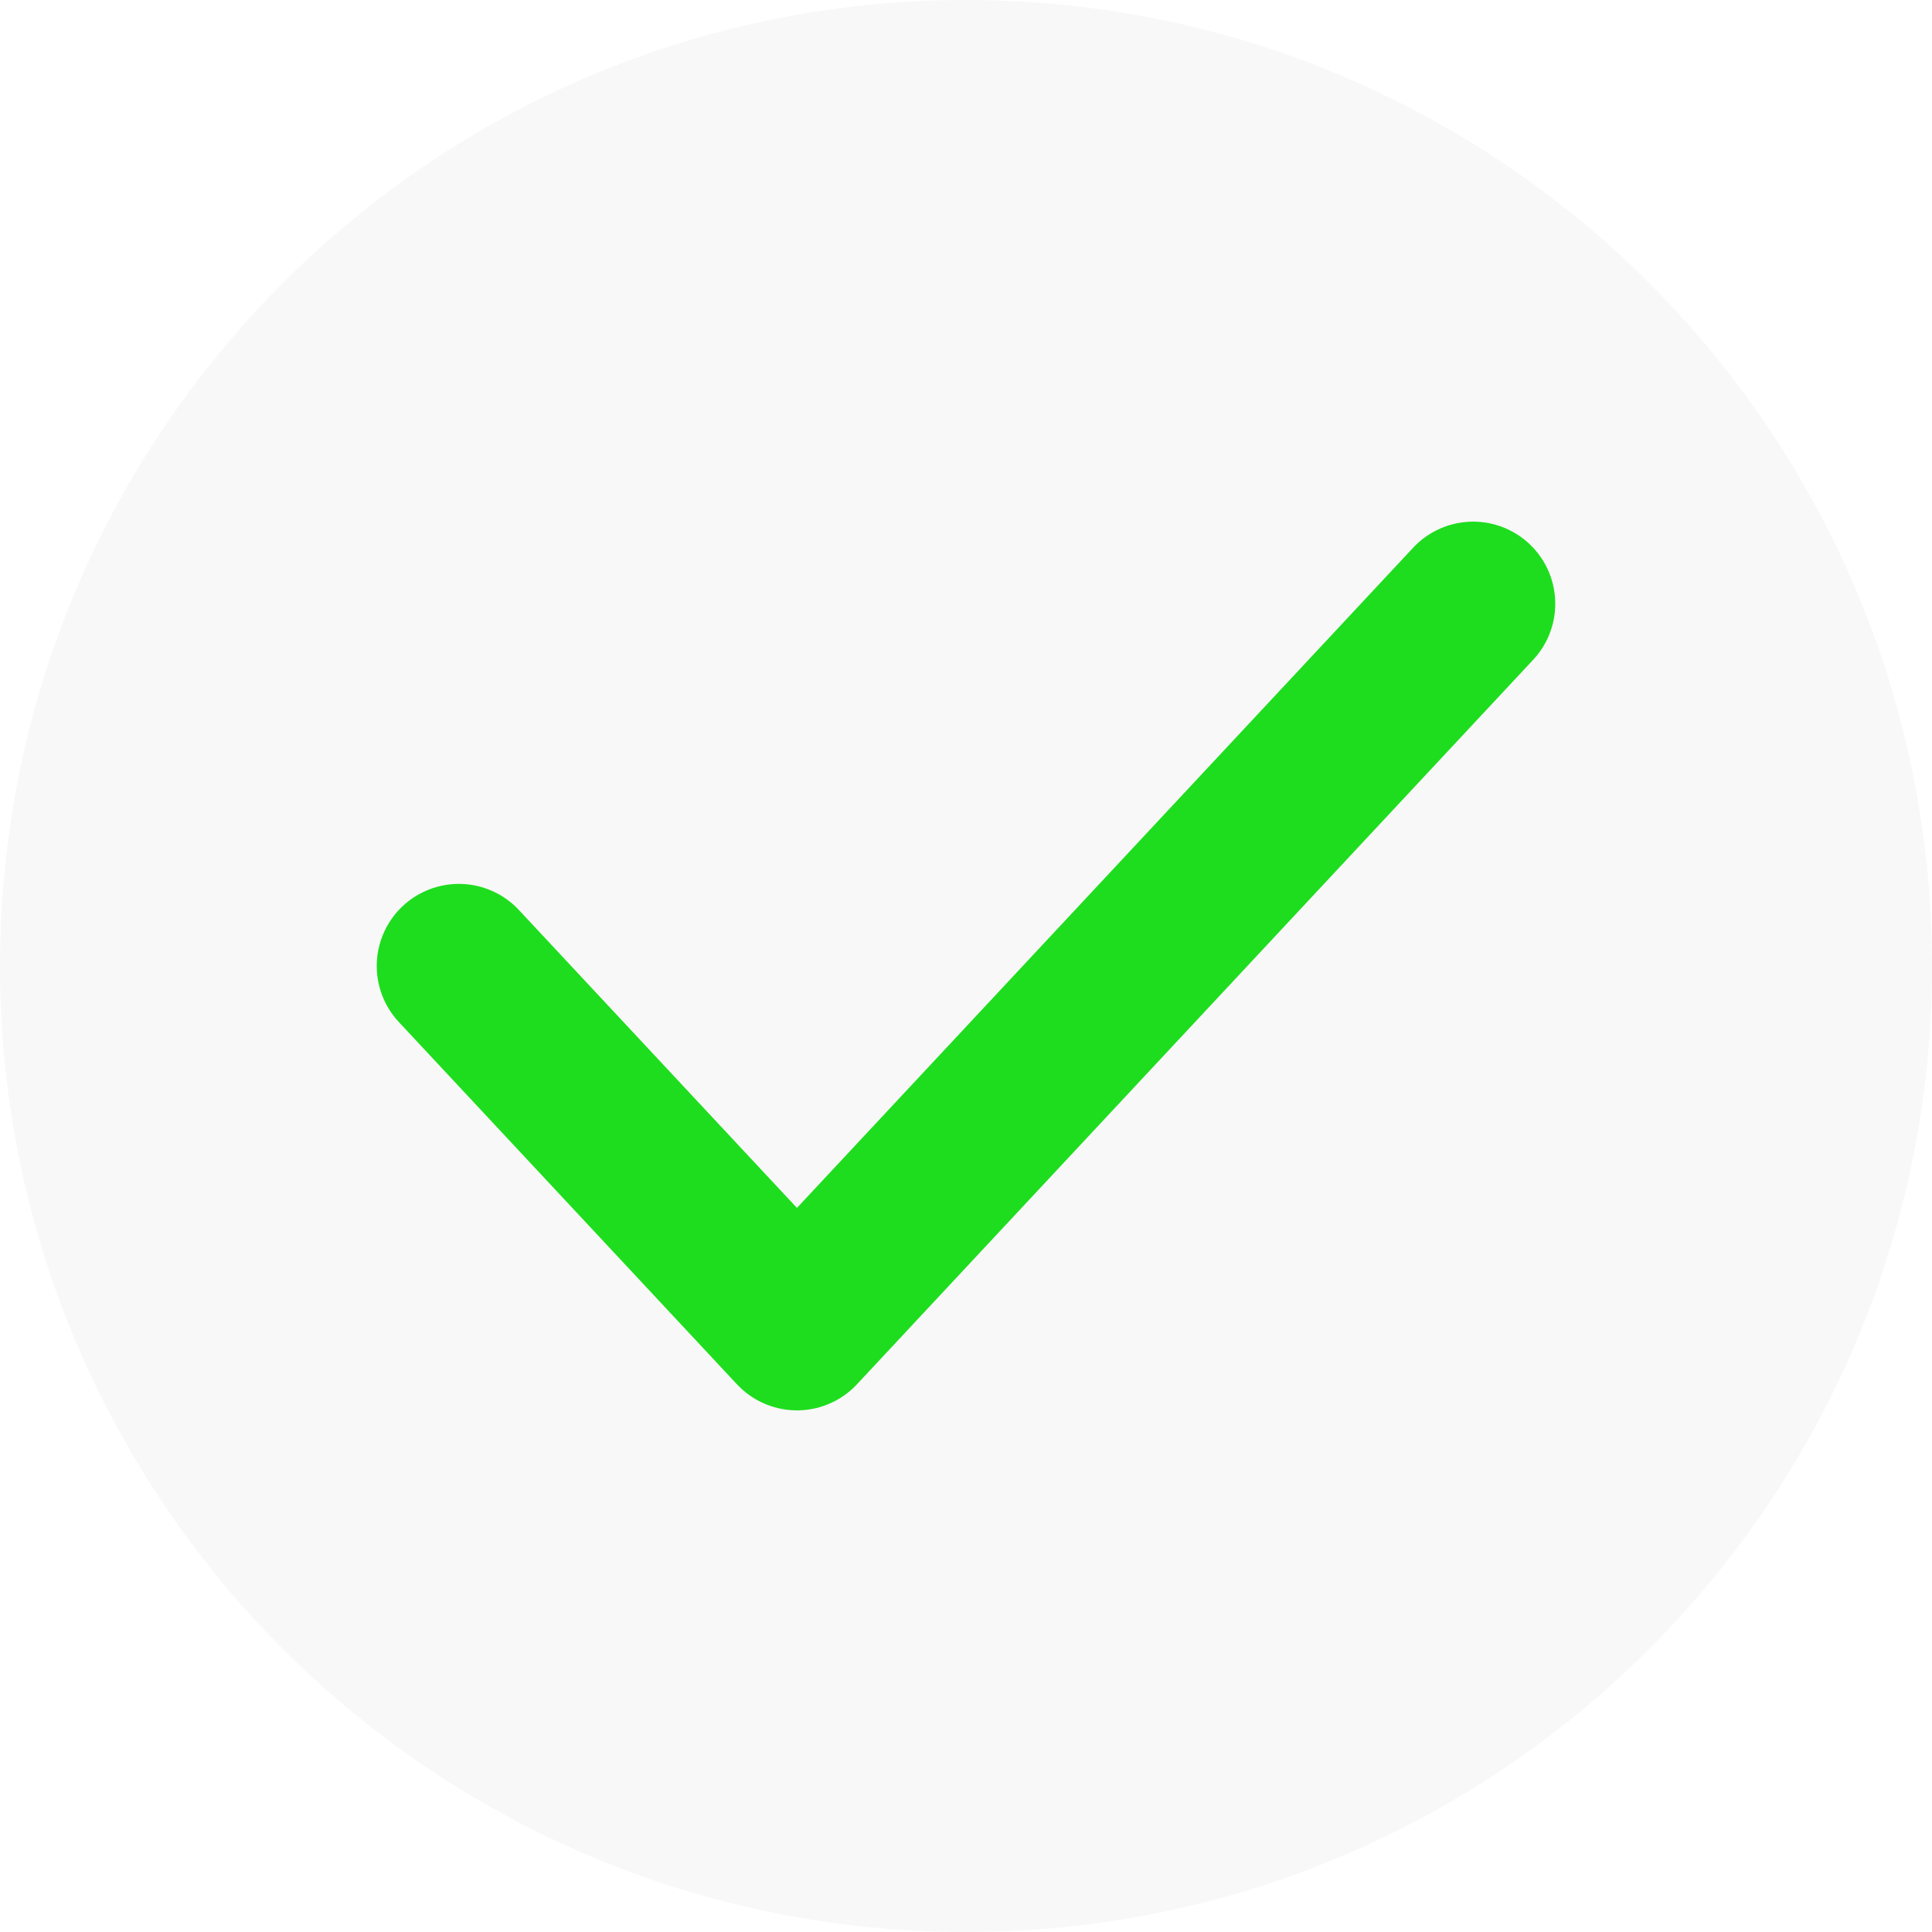
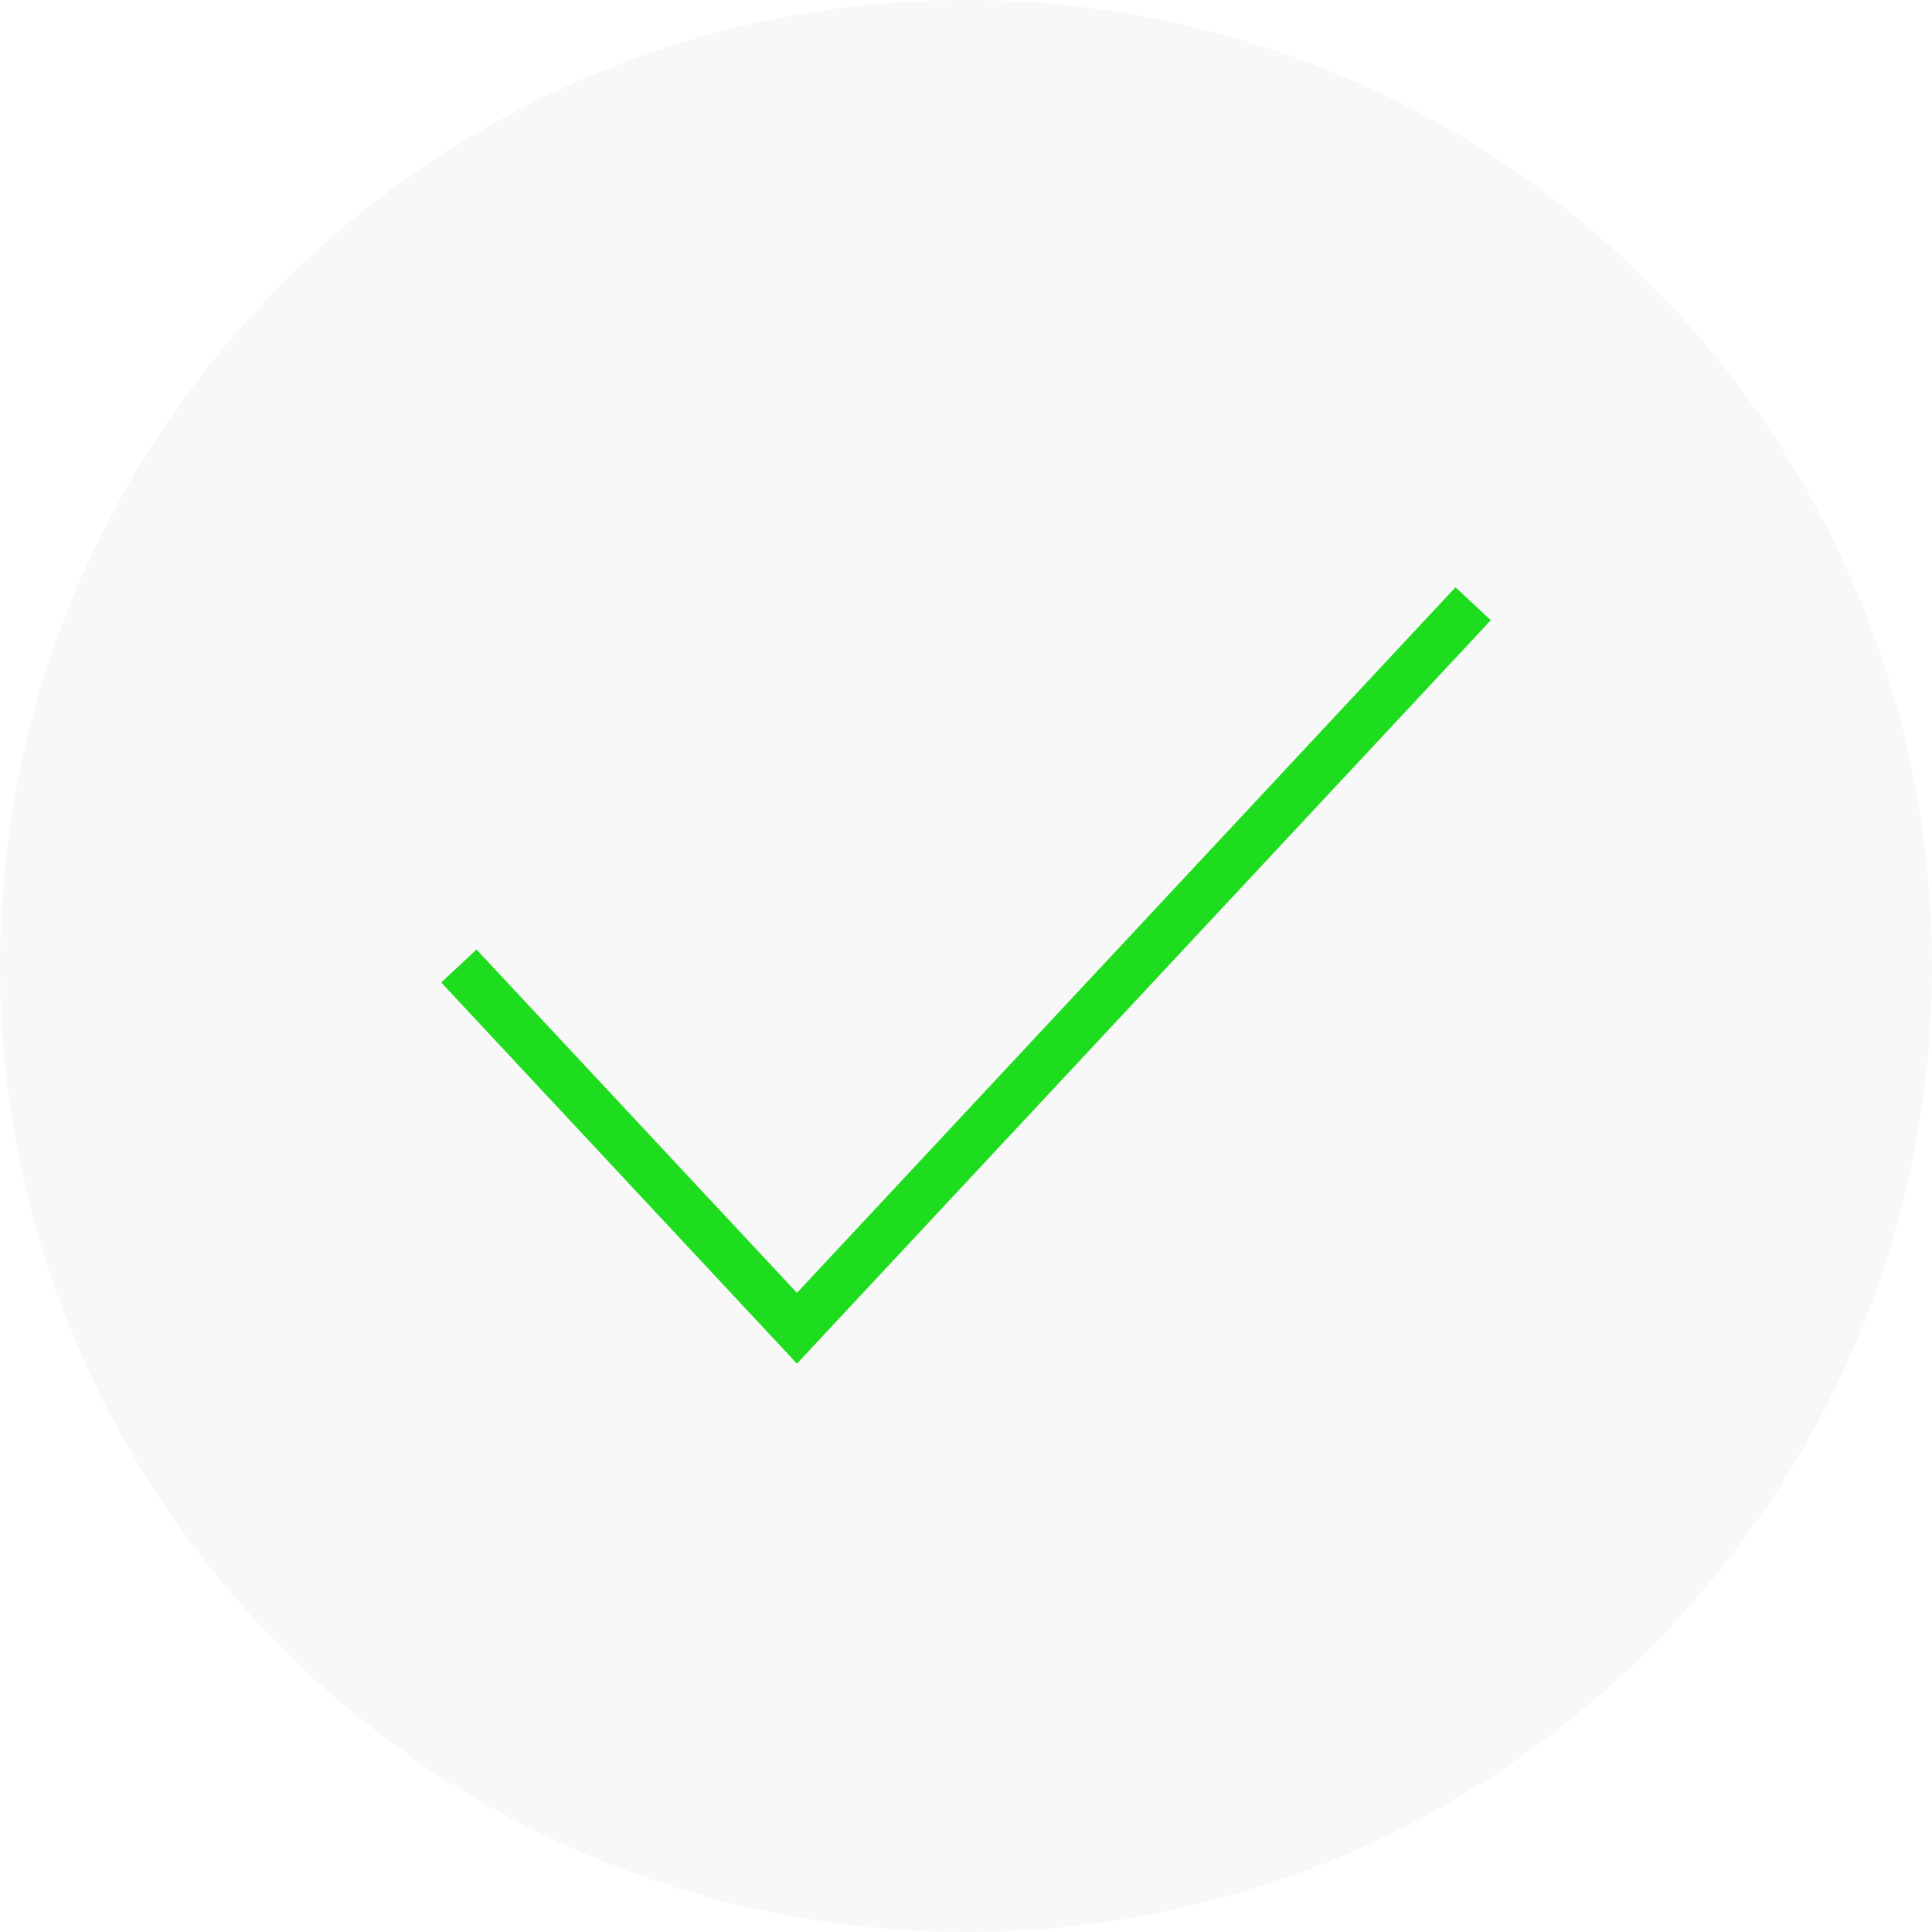
<svg xmlns="http://www.w3.org/2000/svg" width="40" height="40" viewBox="0 0 40 40" fill="none">
  <rect width="40" height="40" rx="20" fill="#F8F8F8" />
-   <path d="M9.5 20L16.5 27.5L30.5 12.5" stroke="#1EDD1E" stroke-width="3.4" stroke-linecap="round" stroke-linejoin="round" />
+   <path d="M9.5 20L16.5 27.5L30.5 12.5" stroke="#1EDD1E" strokeWidth="3.4" strokeLinecap="round" strokeLinejoin="round" />
</svg>
